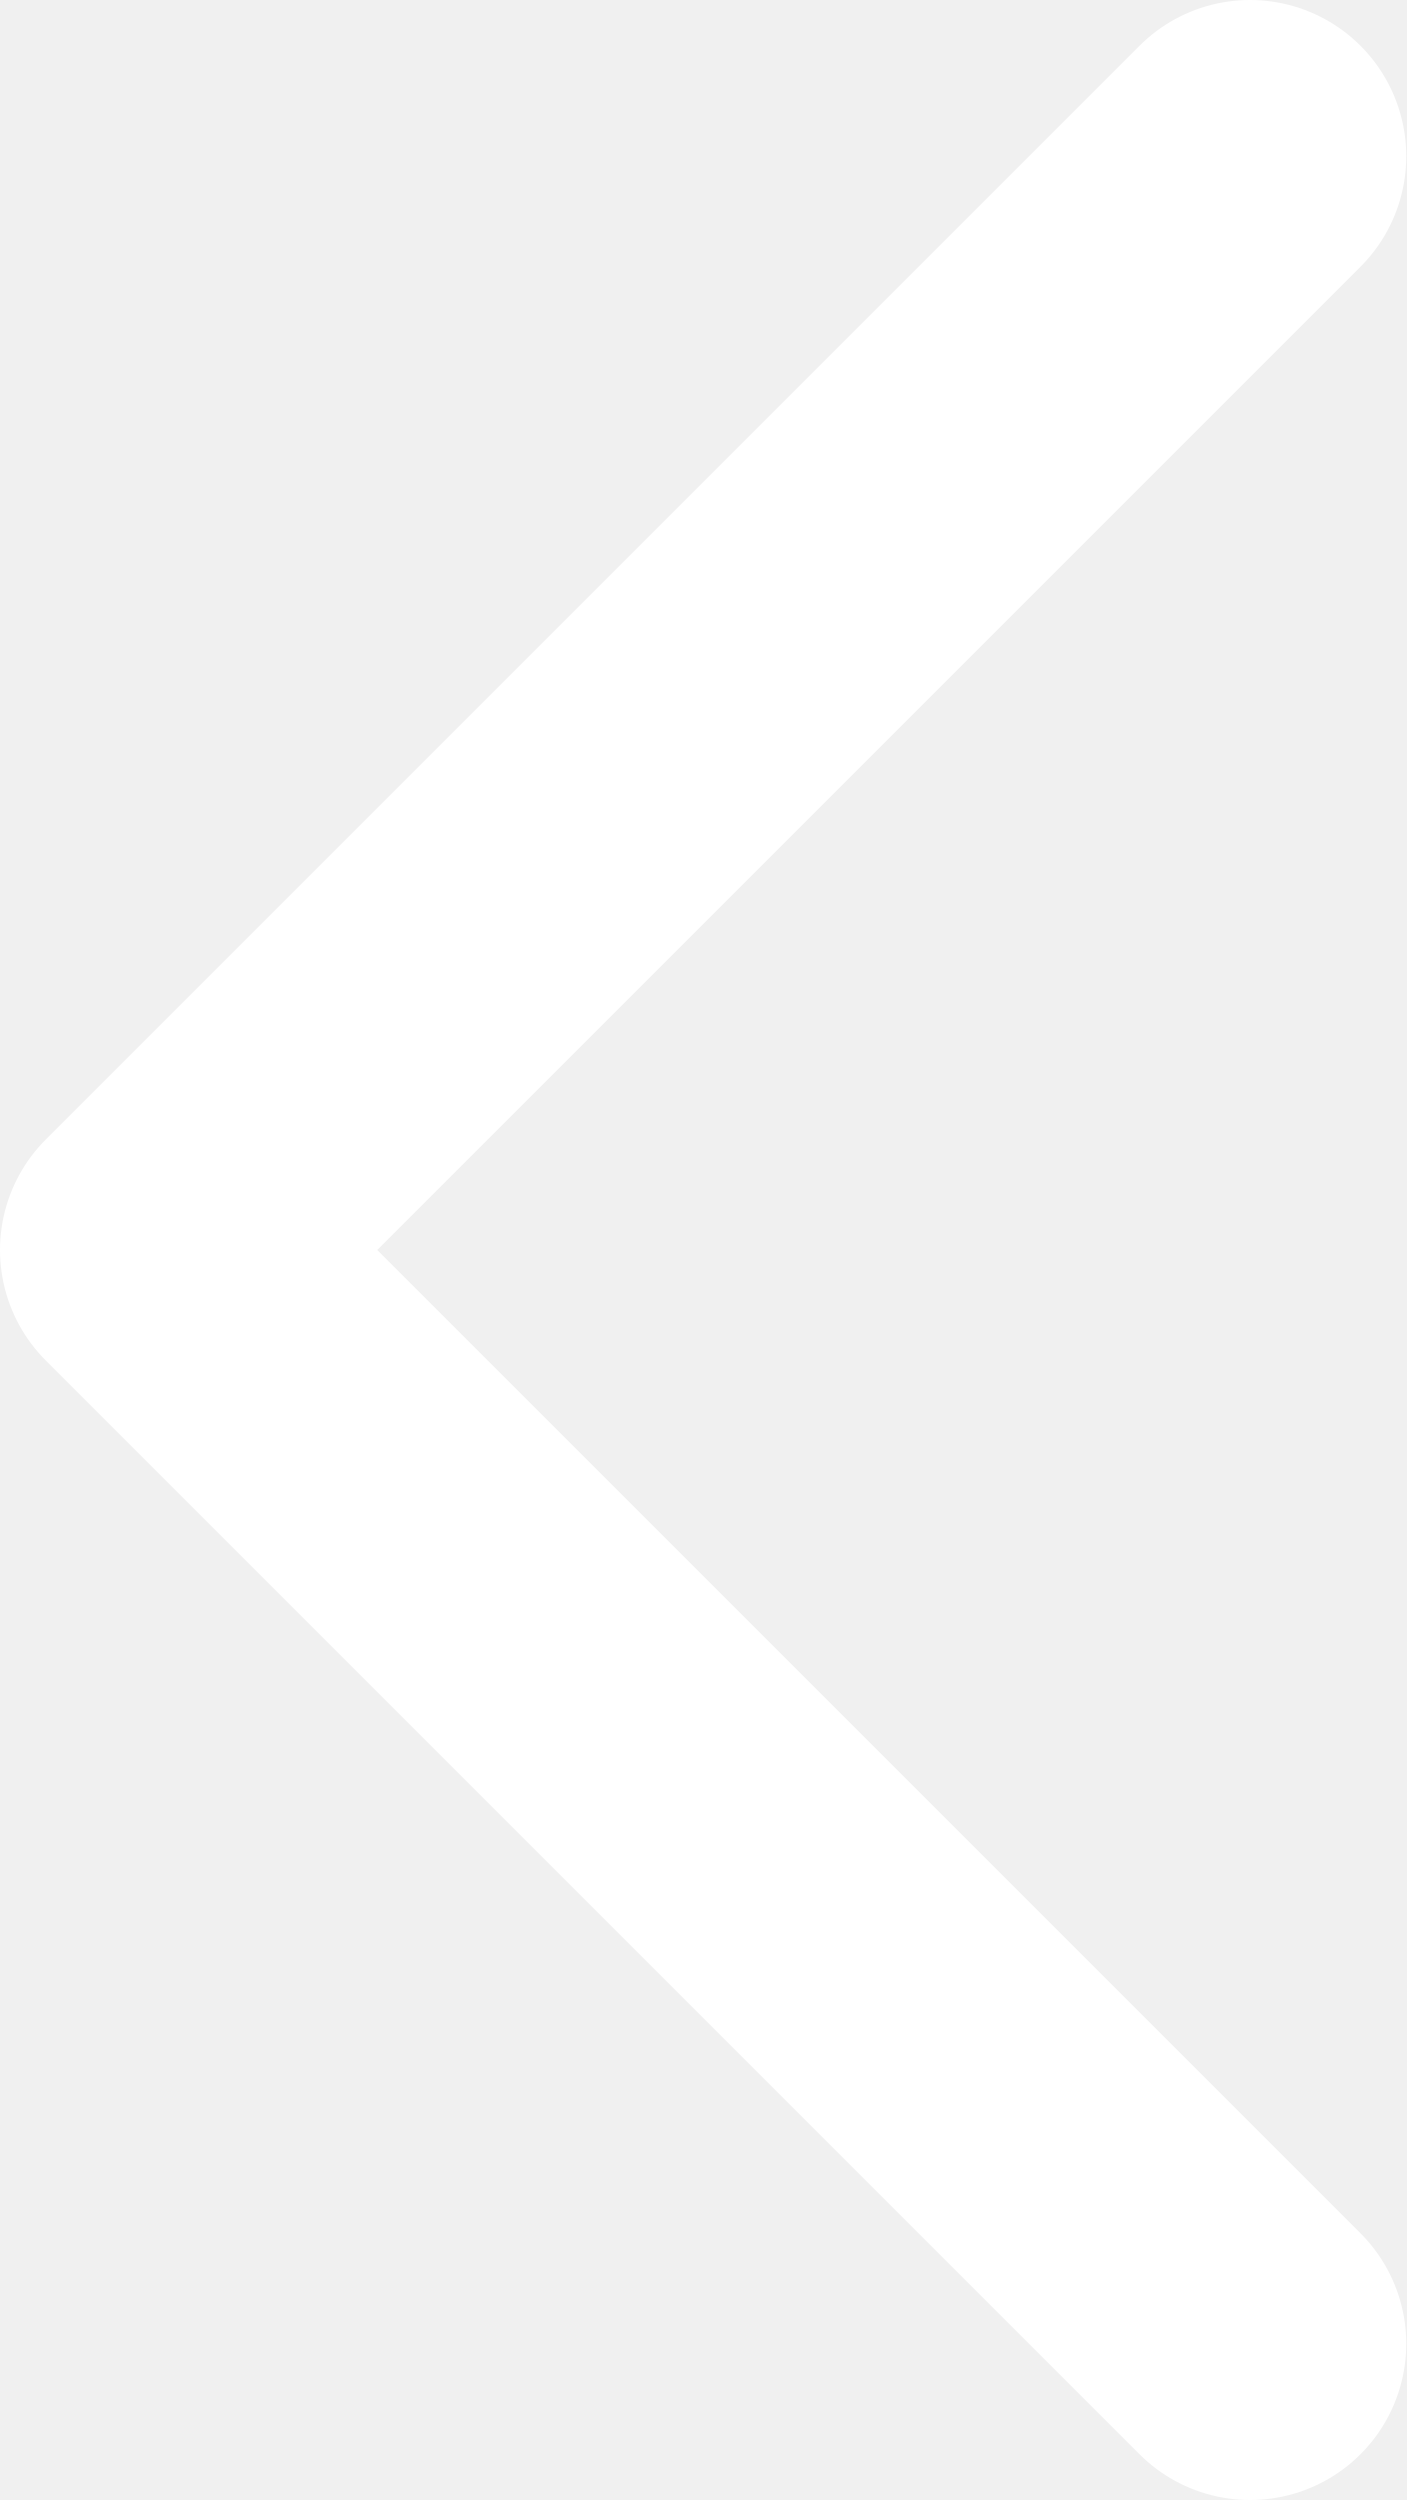
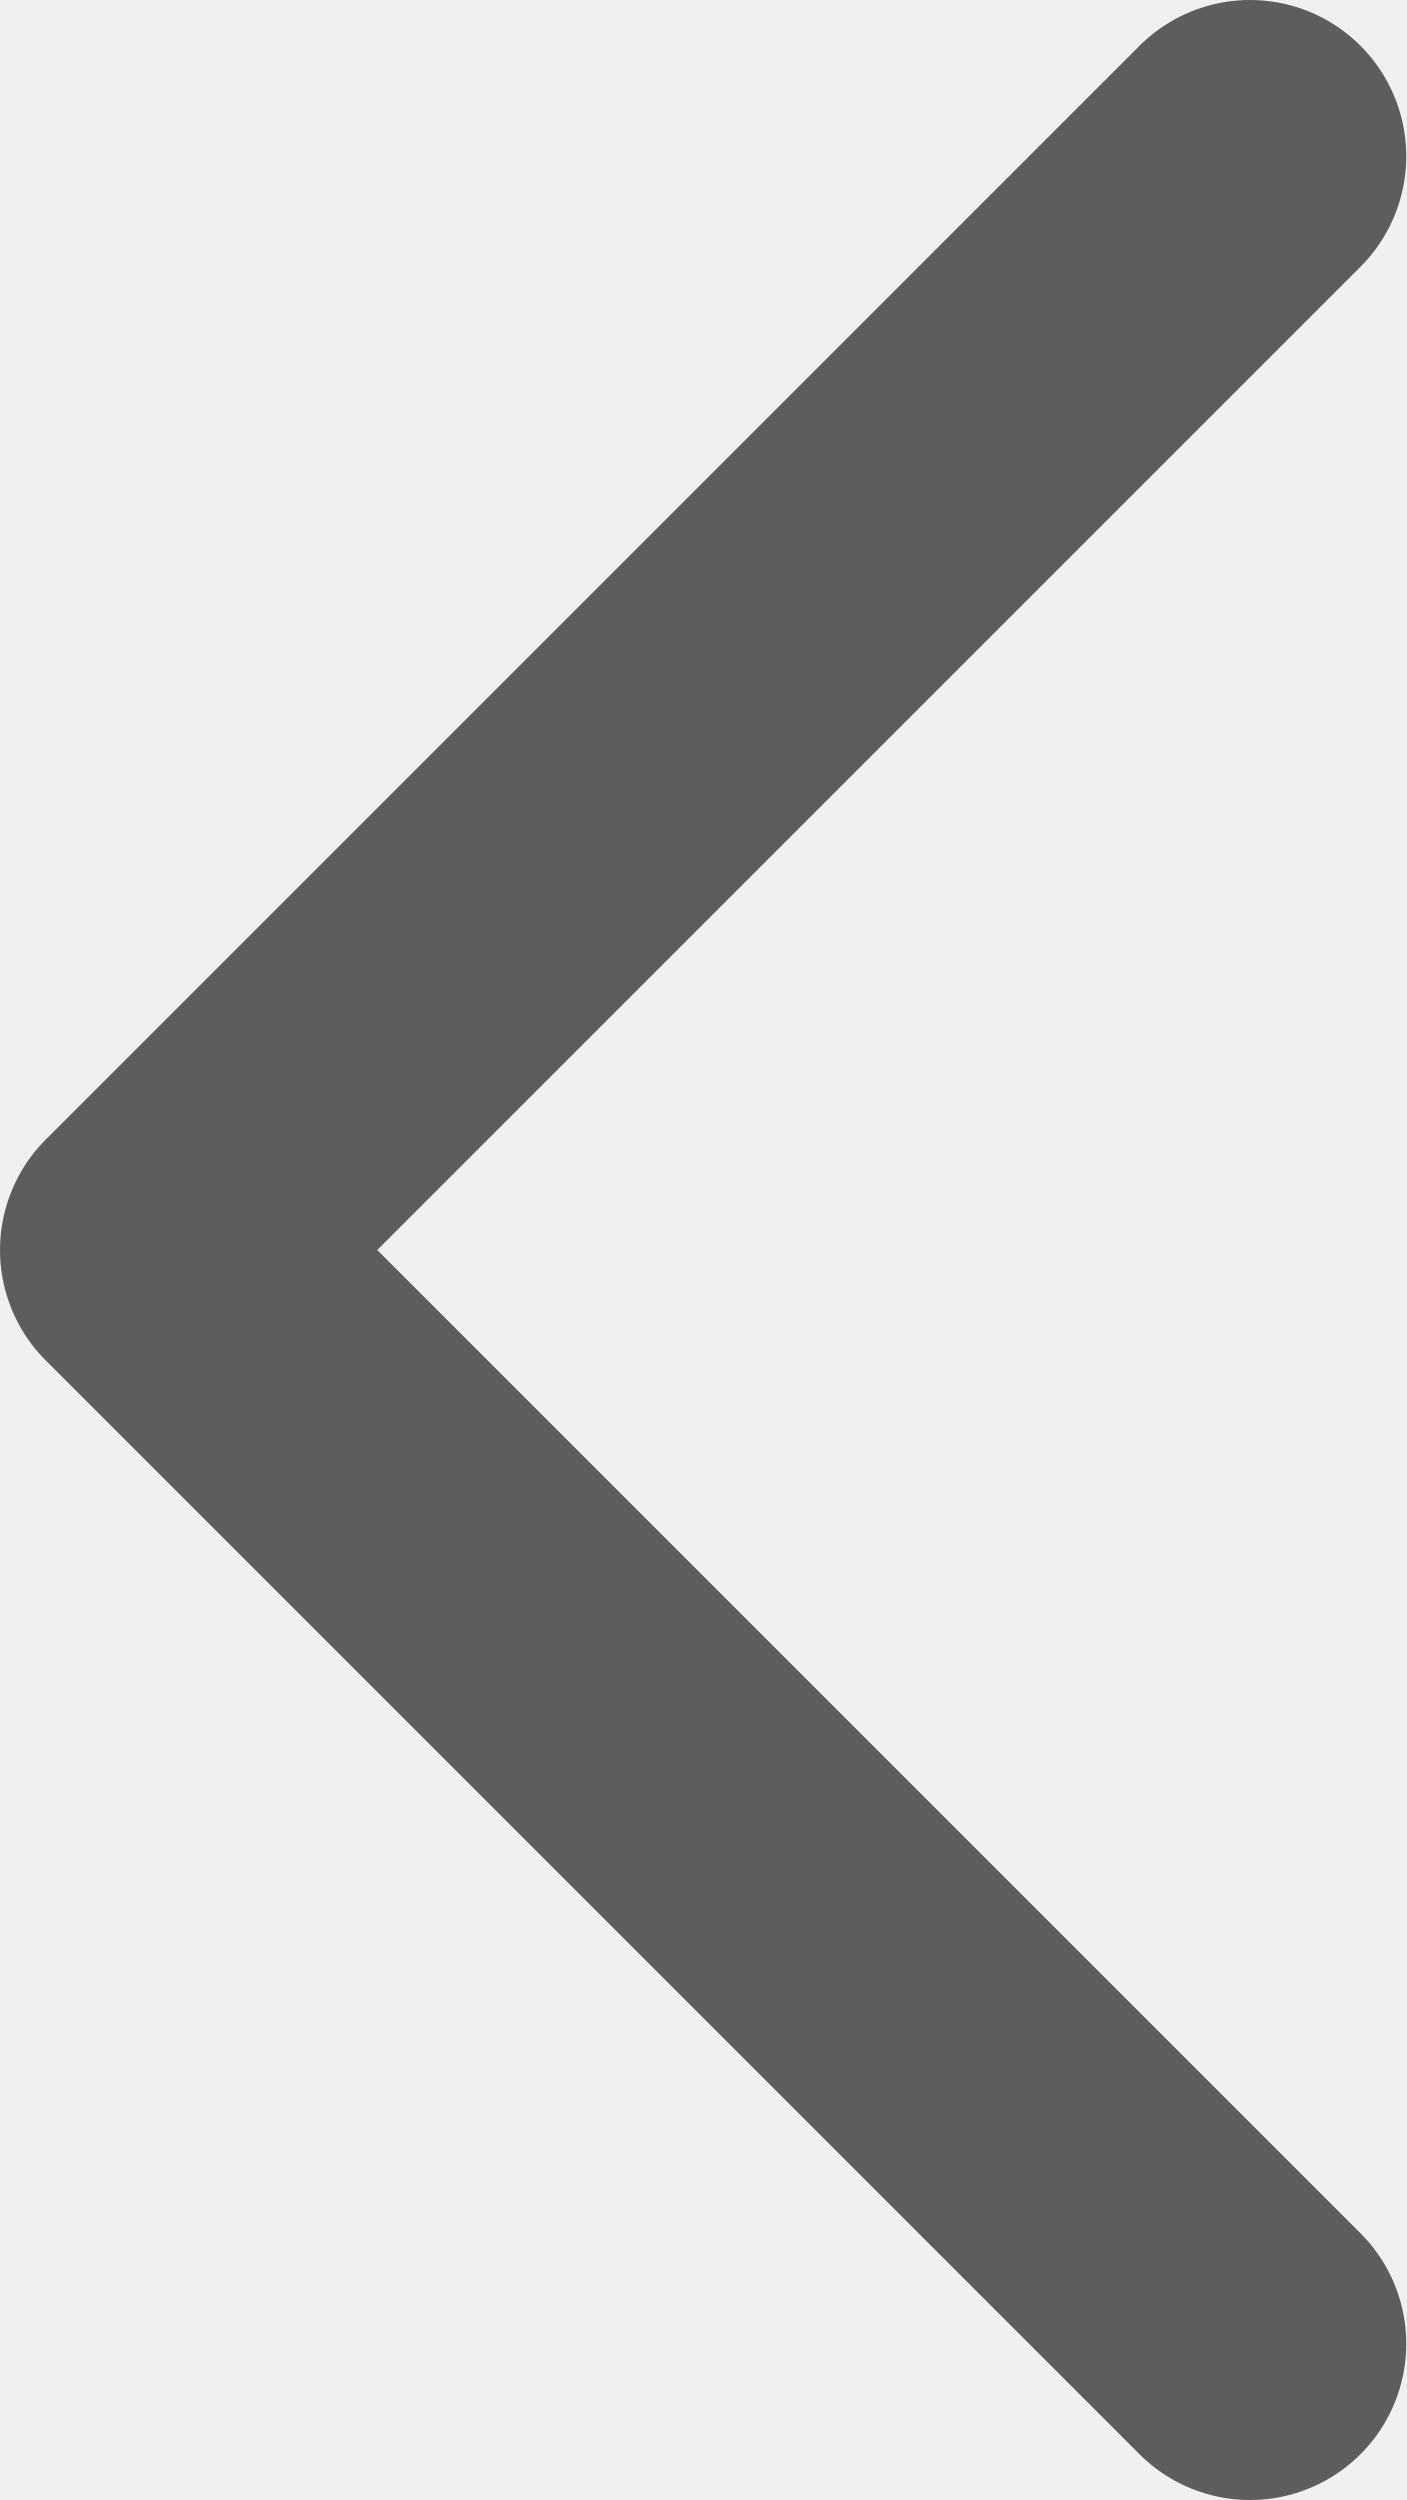
<svg xmlns="http://www.w3.org/2000/svg" width="18" height="32" viewBox="0 0 18 32" fill="none">
-   <path d="M16 2L2 16L16 30" stroke="white" stroke-width="4" stroke-linecap="round" stroke-linejoin="round" />
+   <path d="M16 2L2 16L16 30" stroke="#5e5d5d" stroke-width="4" stroke-linecap="round" stroke-linejoin="round" />
</svg>
